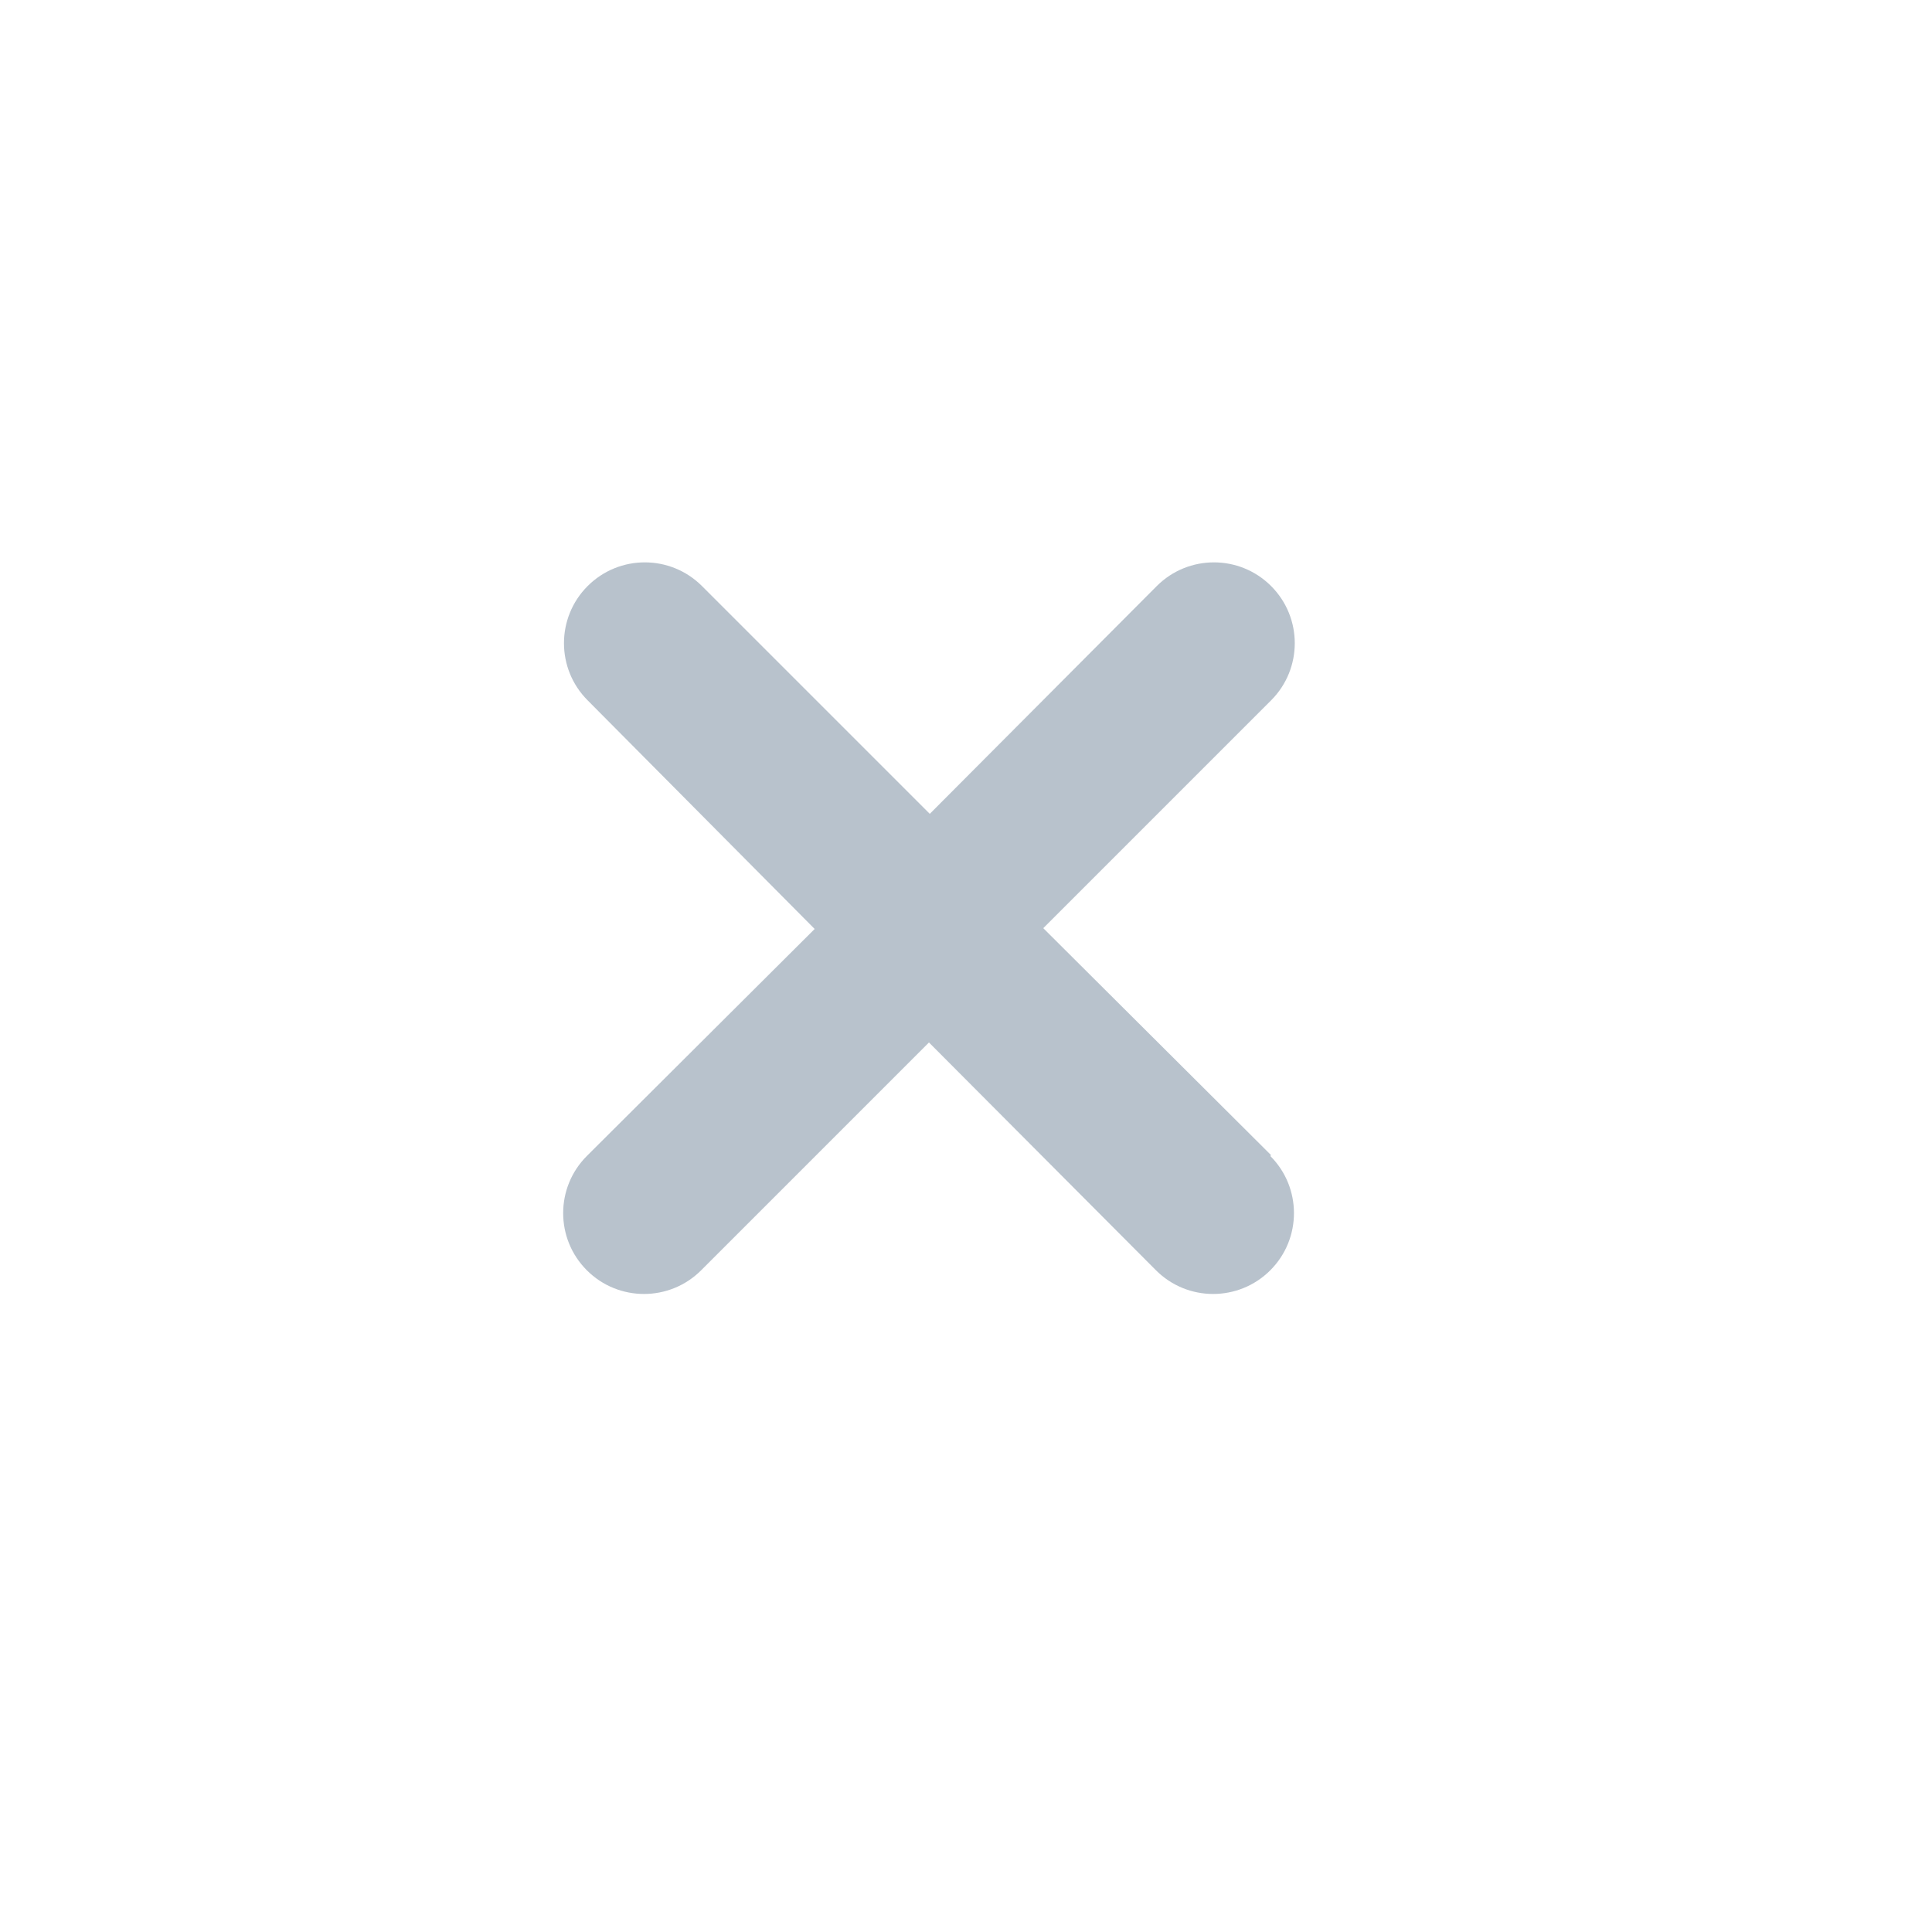
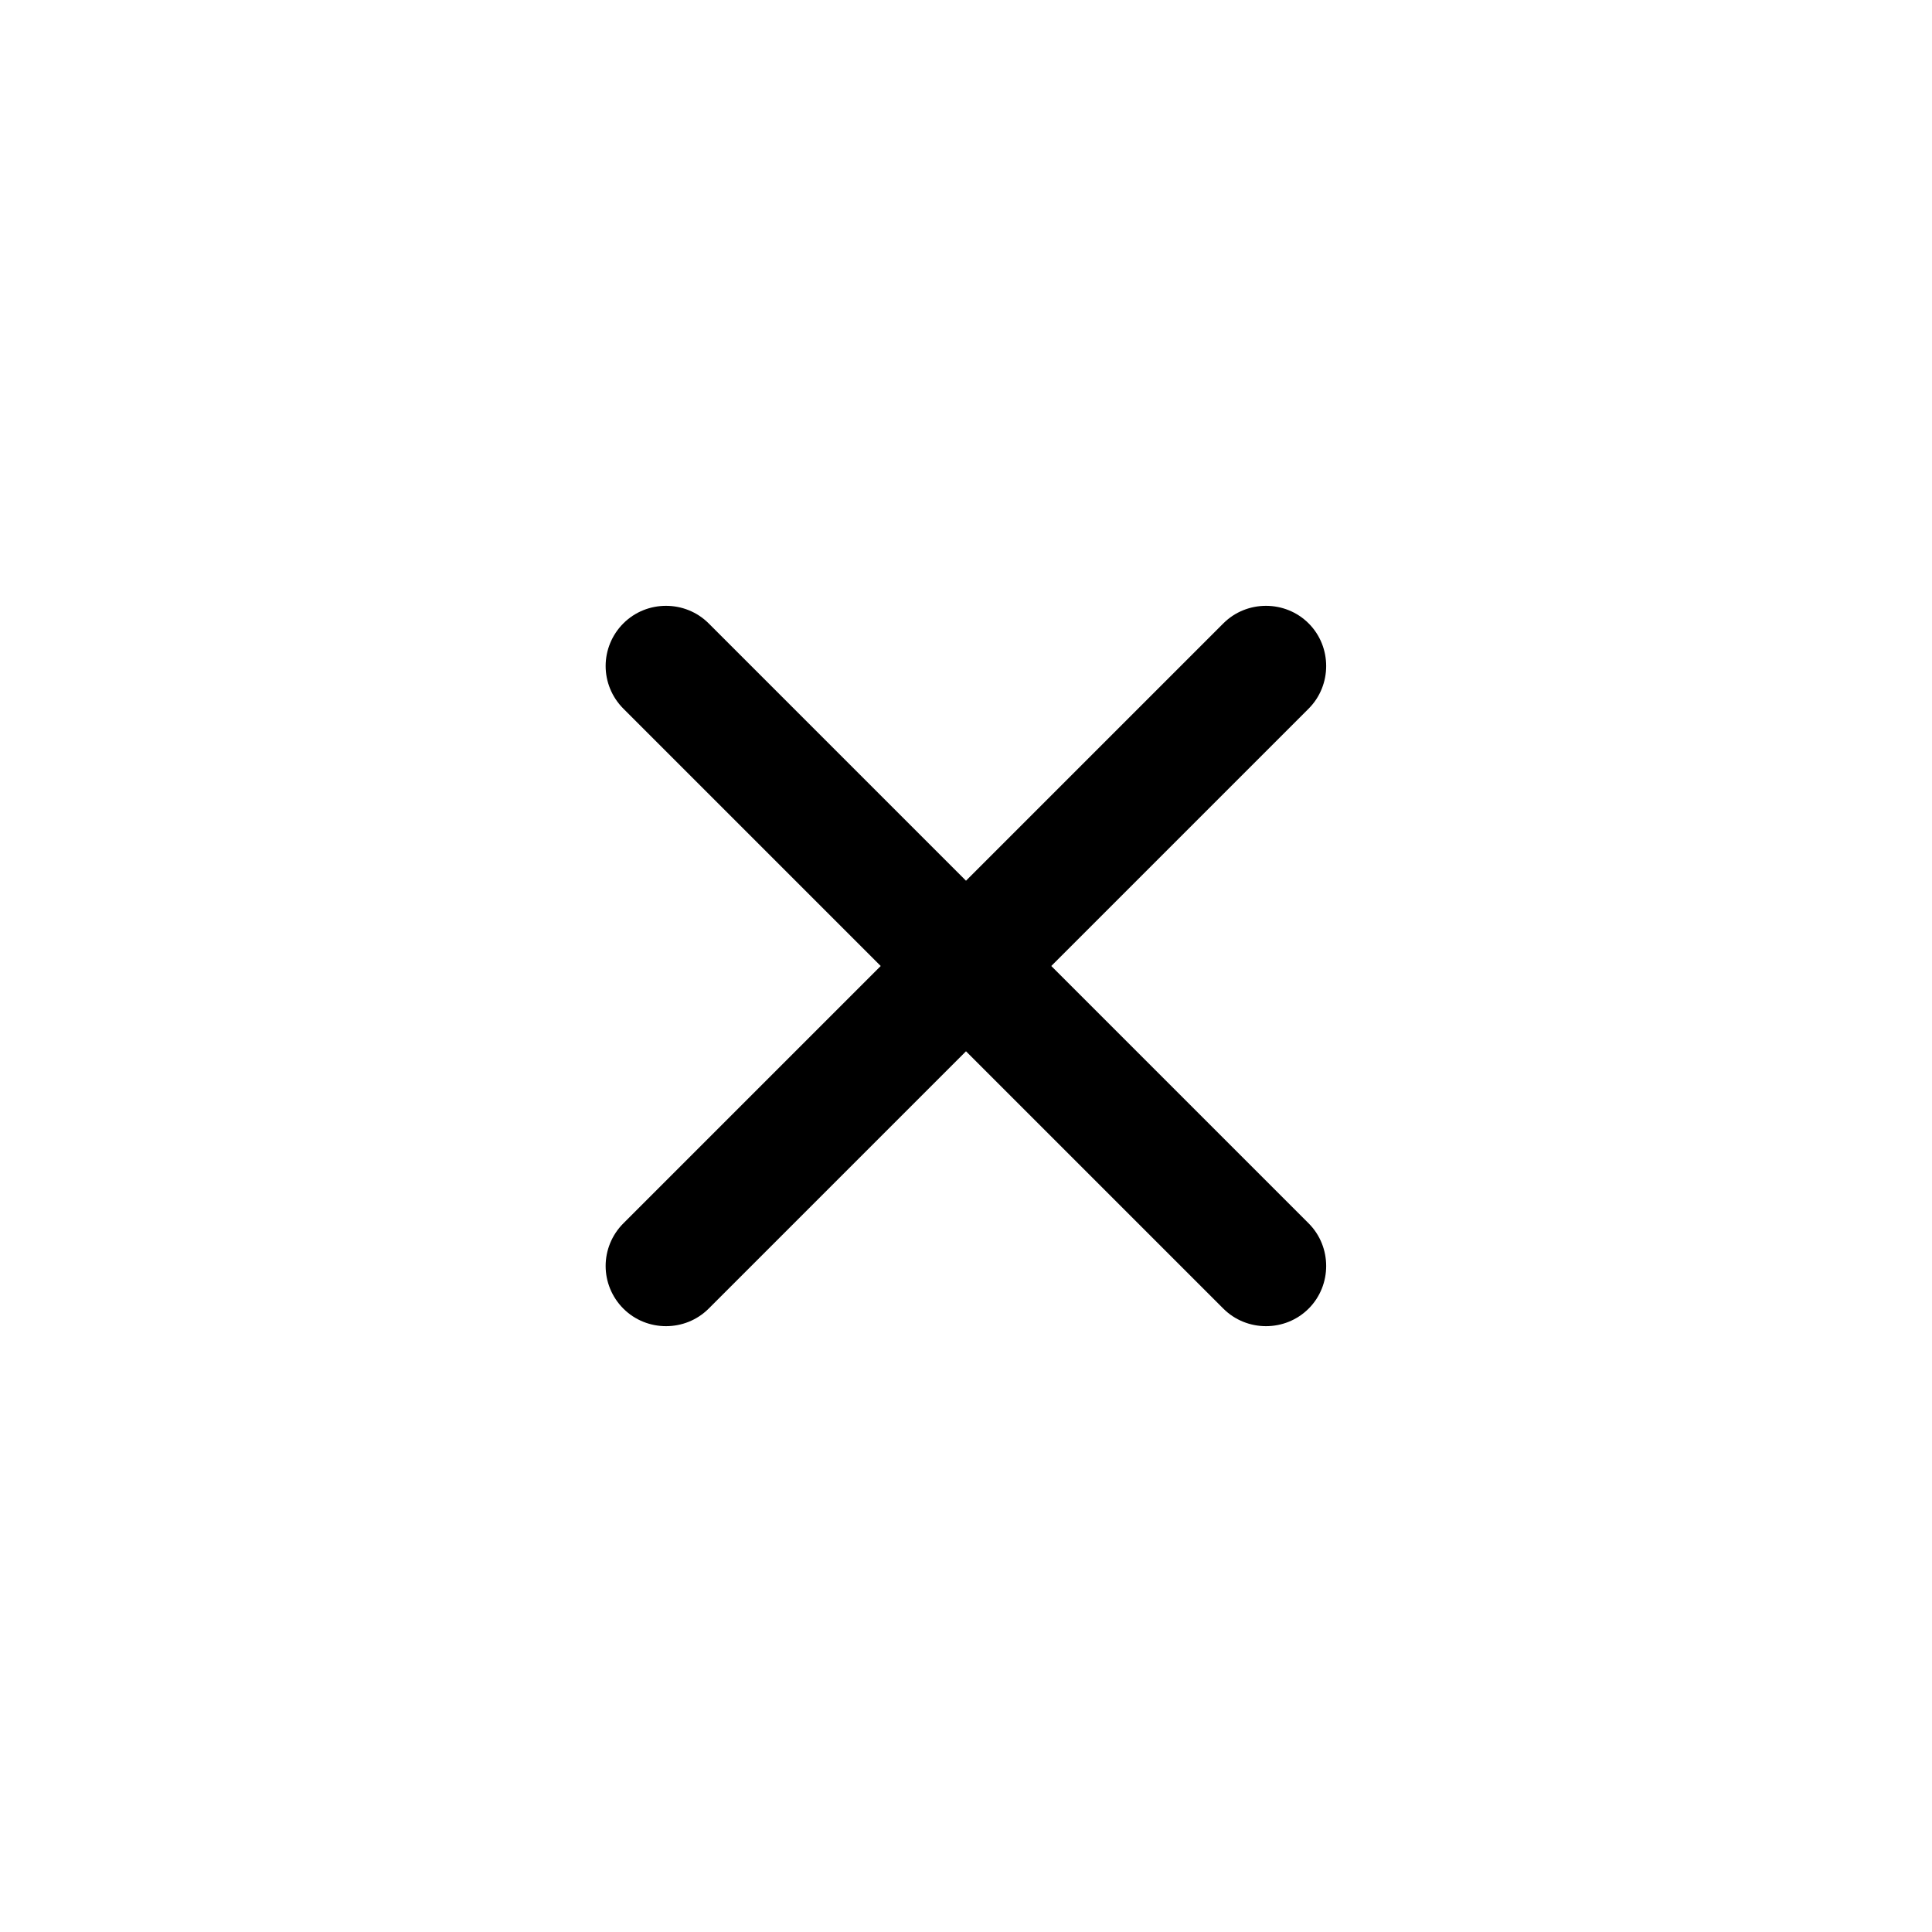
- <svg xmlns="http://www.w3.org/2000/svg" viewBox="0 0 24 24" class="icon-close" fill="#b8c2cc">
-   <path class="secondary" fill-rule="evenodd" d="M15.78 14.36a1 1 0 0 1-1.42 1.42l-2.82-2.83-2.83 2.83a1 1 0 1 1-1.42-1.42l2.83-2.82L7.3 8.7a1 1 0 0 1 1.42-1.42l2.83 2.83 2.82-2.83a1 1 0 0 1 1.42 1.42l-2.83 2.83 2.83 2.82z" />
+ <svg xmlns="http://www.w3.org/2000/svg" viewBox="0 0 512 512">
+   <path d="M278.6 256l68.2-68.2c6.2-6.2 6.2-16.4 0-22.6-6.2-6.2-16.4-6.2-22.6 0L256 233.4l-68.2-68.2c-6.2-6.2-16.4-6.2-22.6 0-3.1 3.1-4.7 7.2-4.7 11.3 0 4.1 1.6 8.2 4.7 11.3l68.2 68.2-68.2 68.2c-3.1 3.1-4.7 7.2-4.7 11.3 0 4.1 1.6 8.2 4.7 11.3 6.2 6.2 16.4 6.2 22.6 0l68.2-68.2 68.2 68.2c6.2 6.2 16.4 6.2 22.6 0 6.2-6.2 6.2-16.4 0-22.6L278.6 256z" />
</svg>
